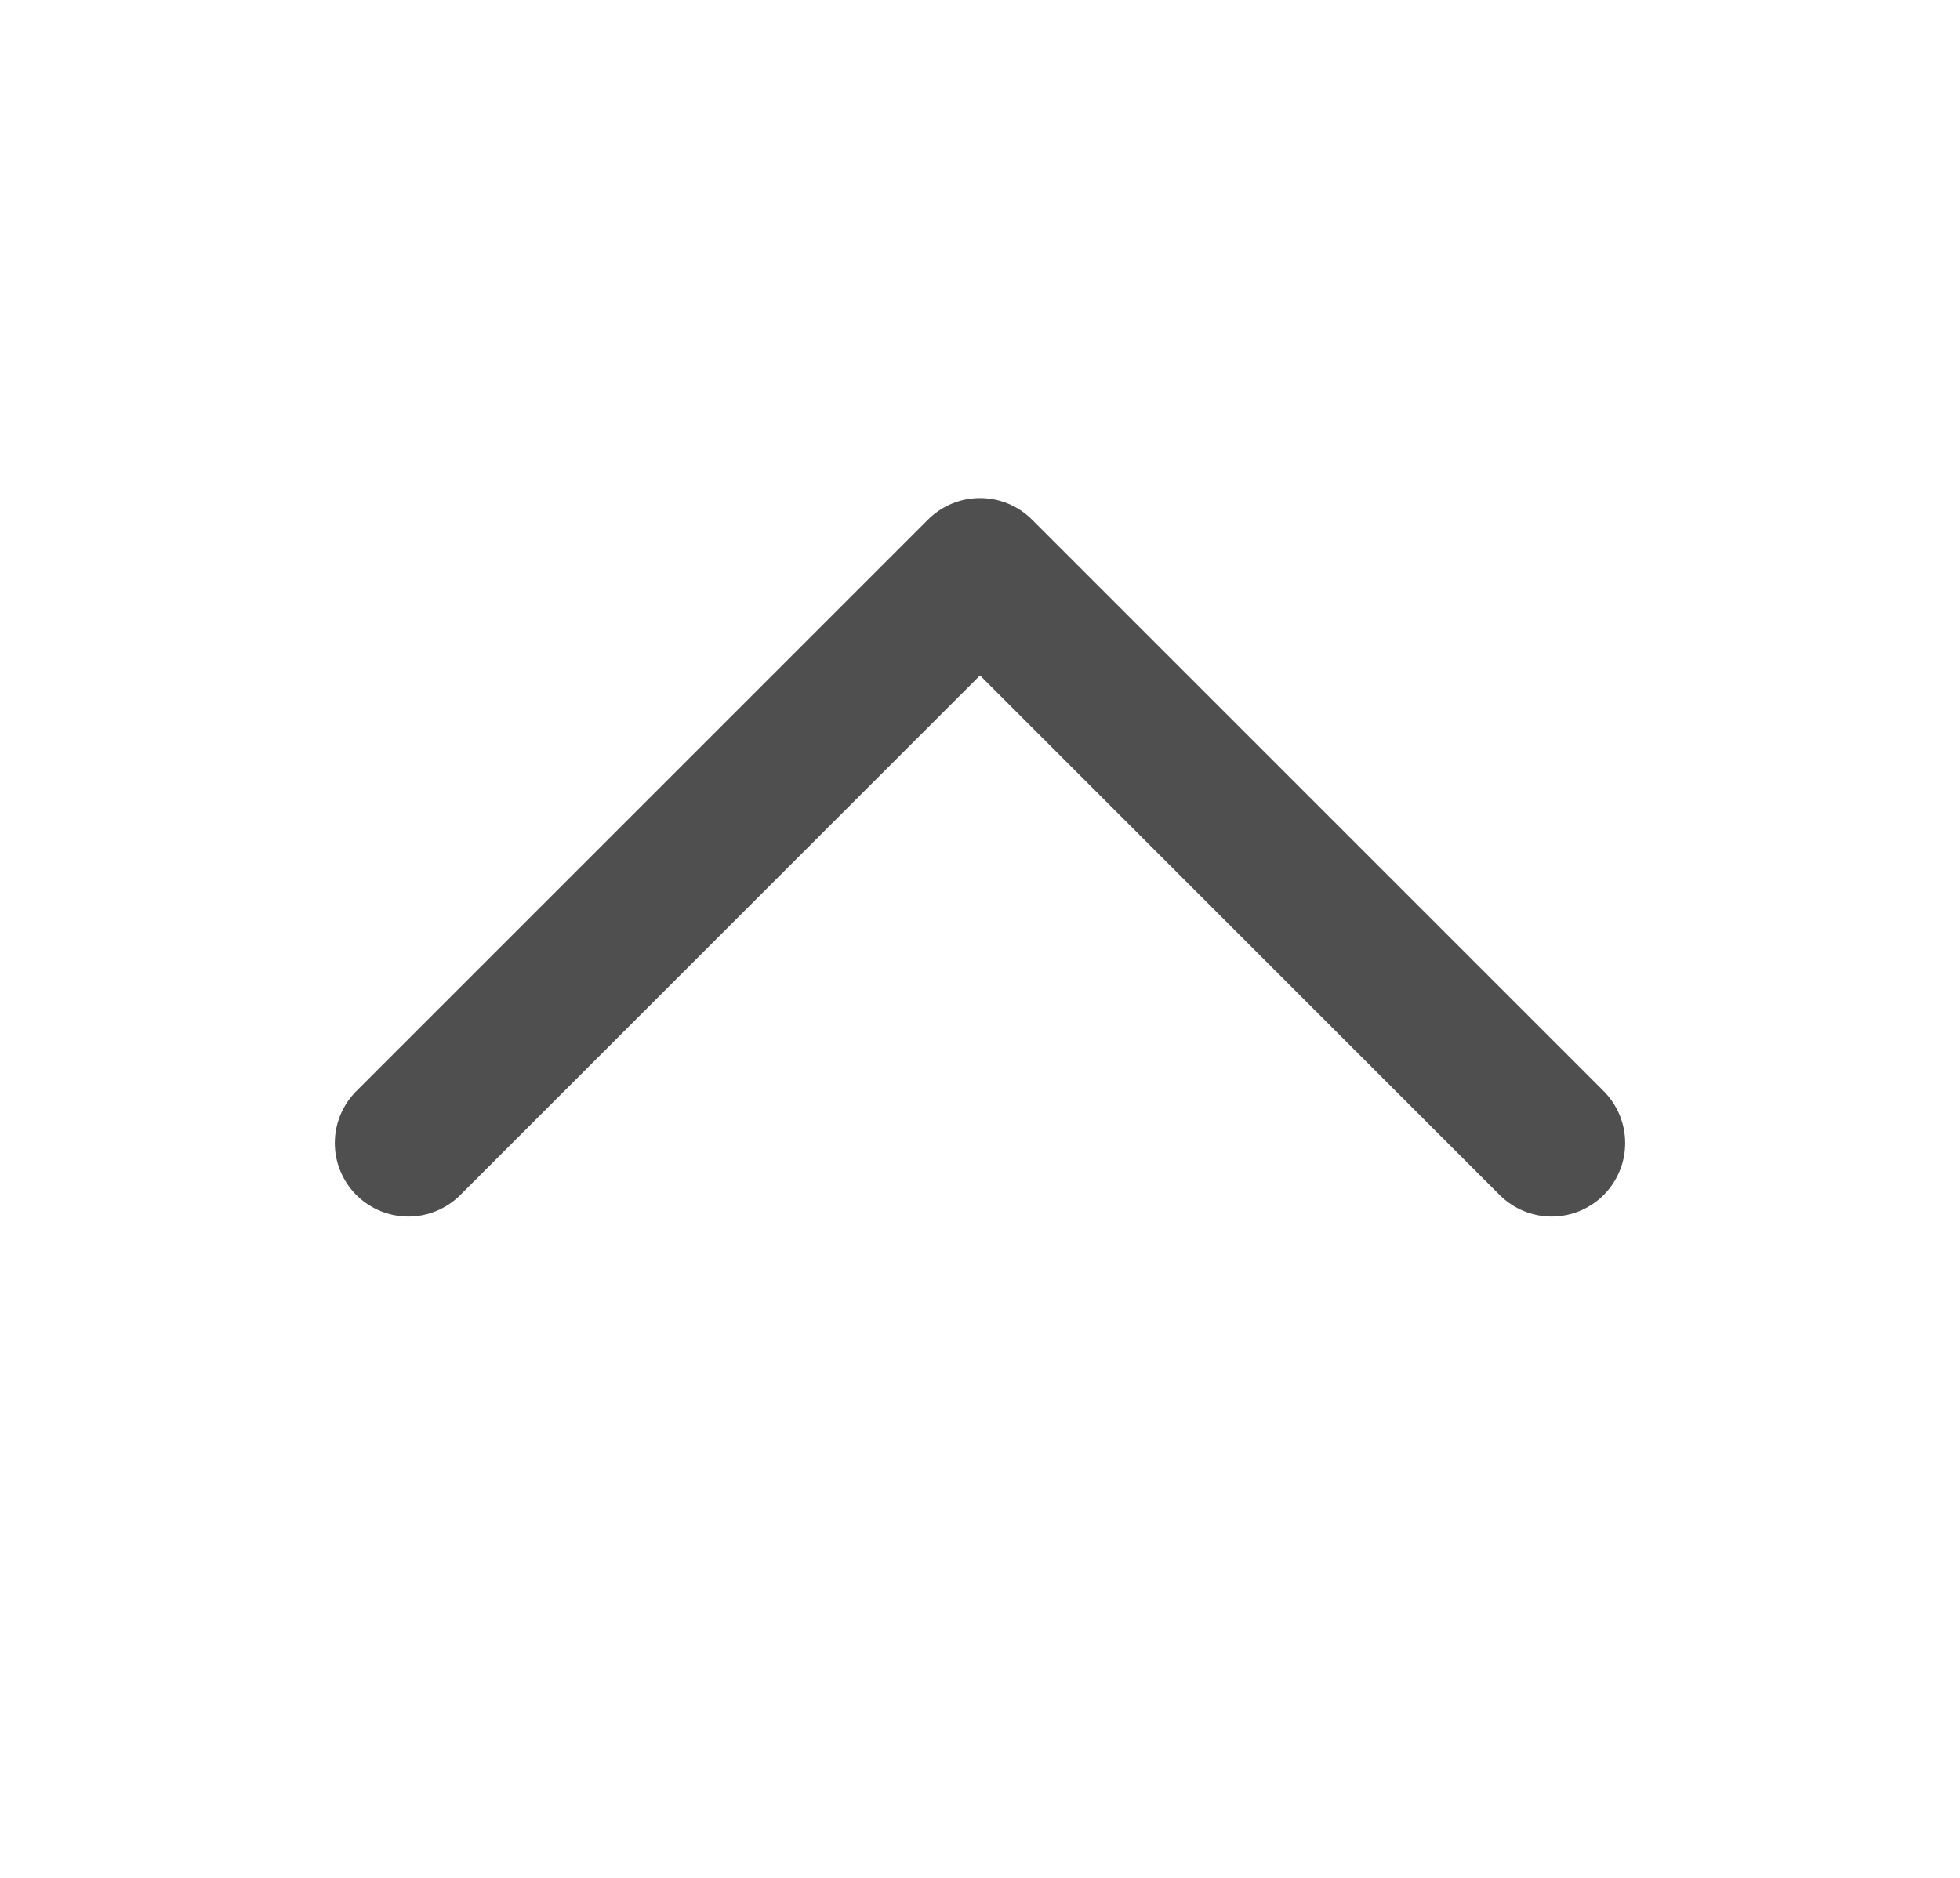
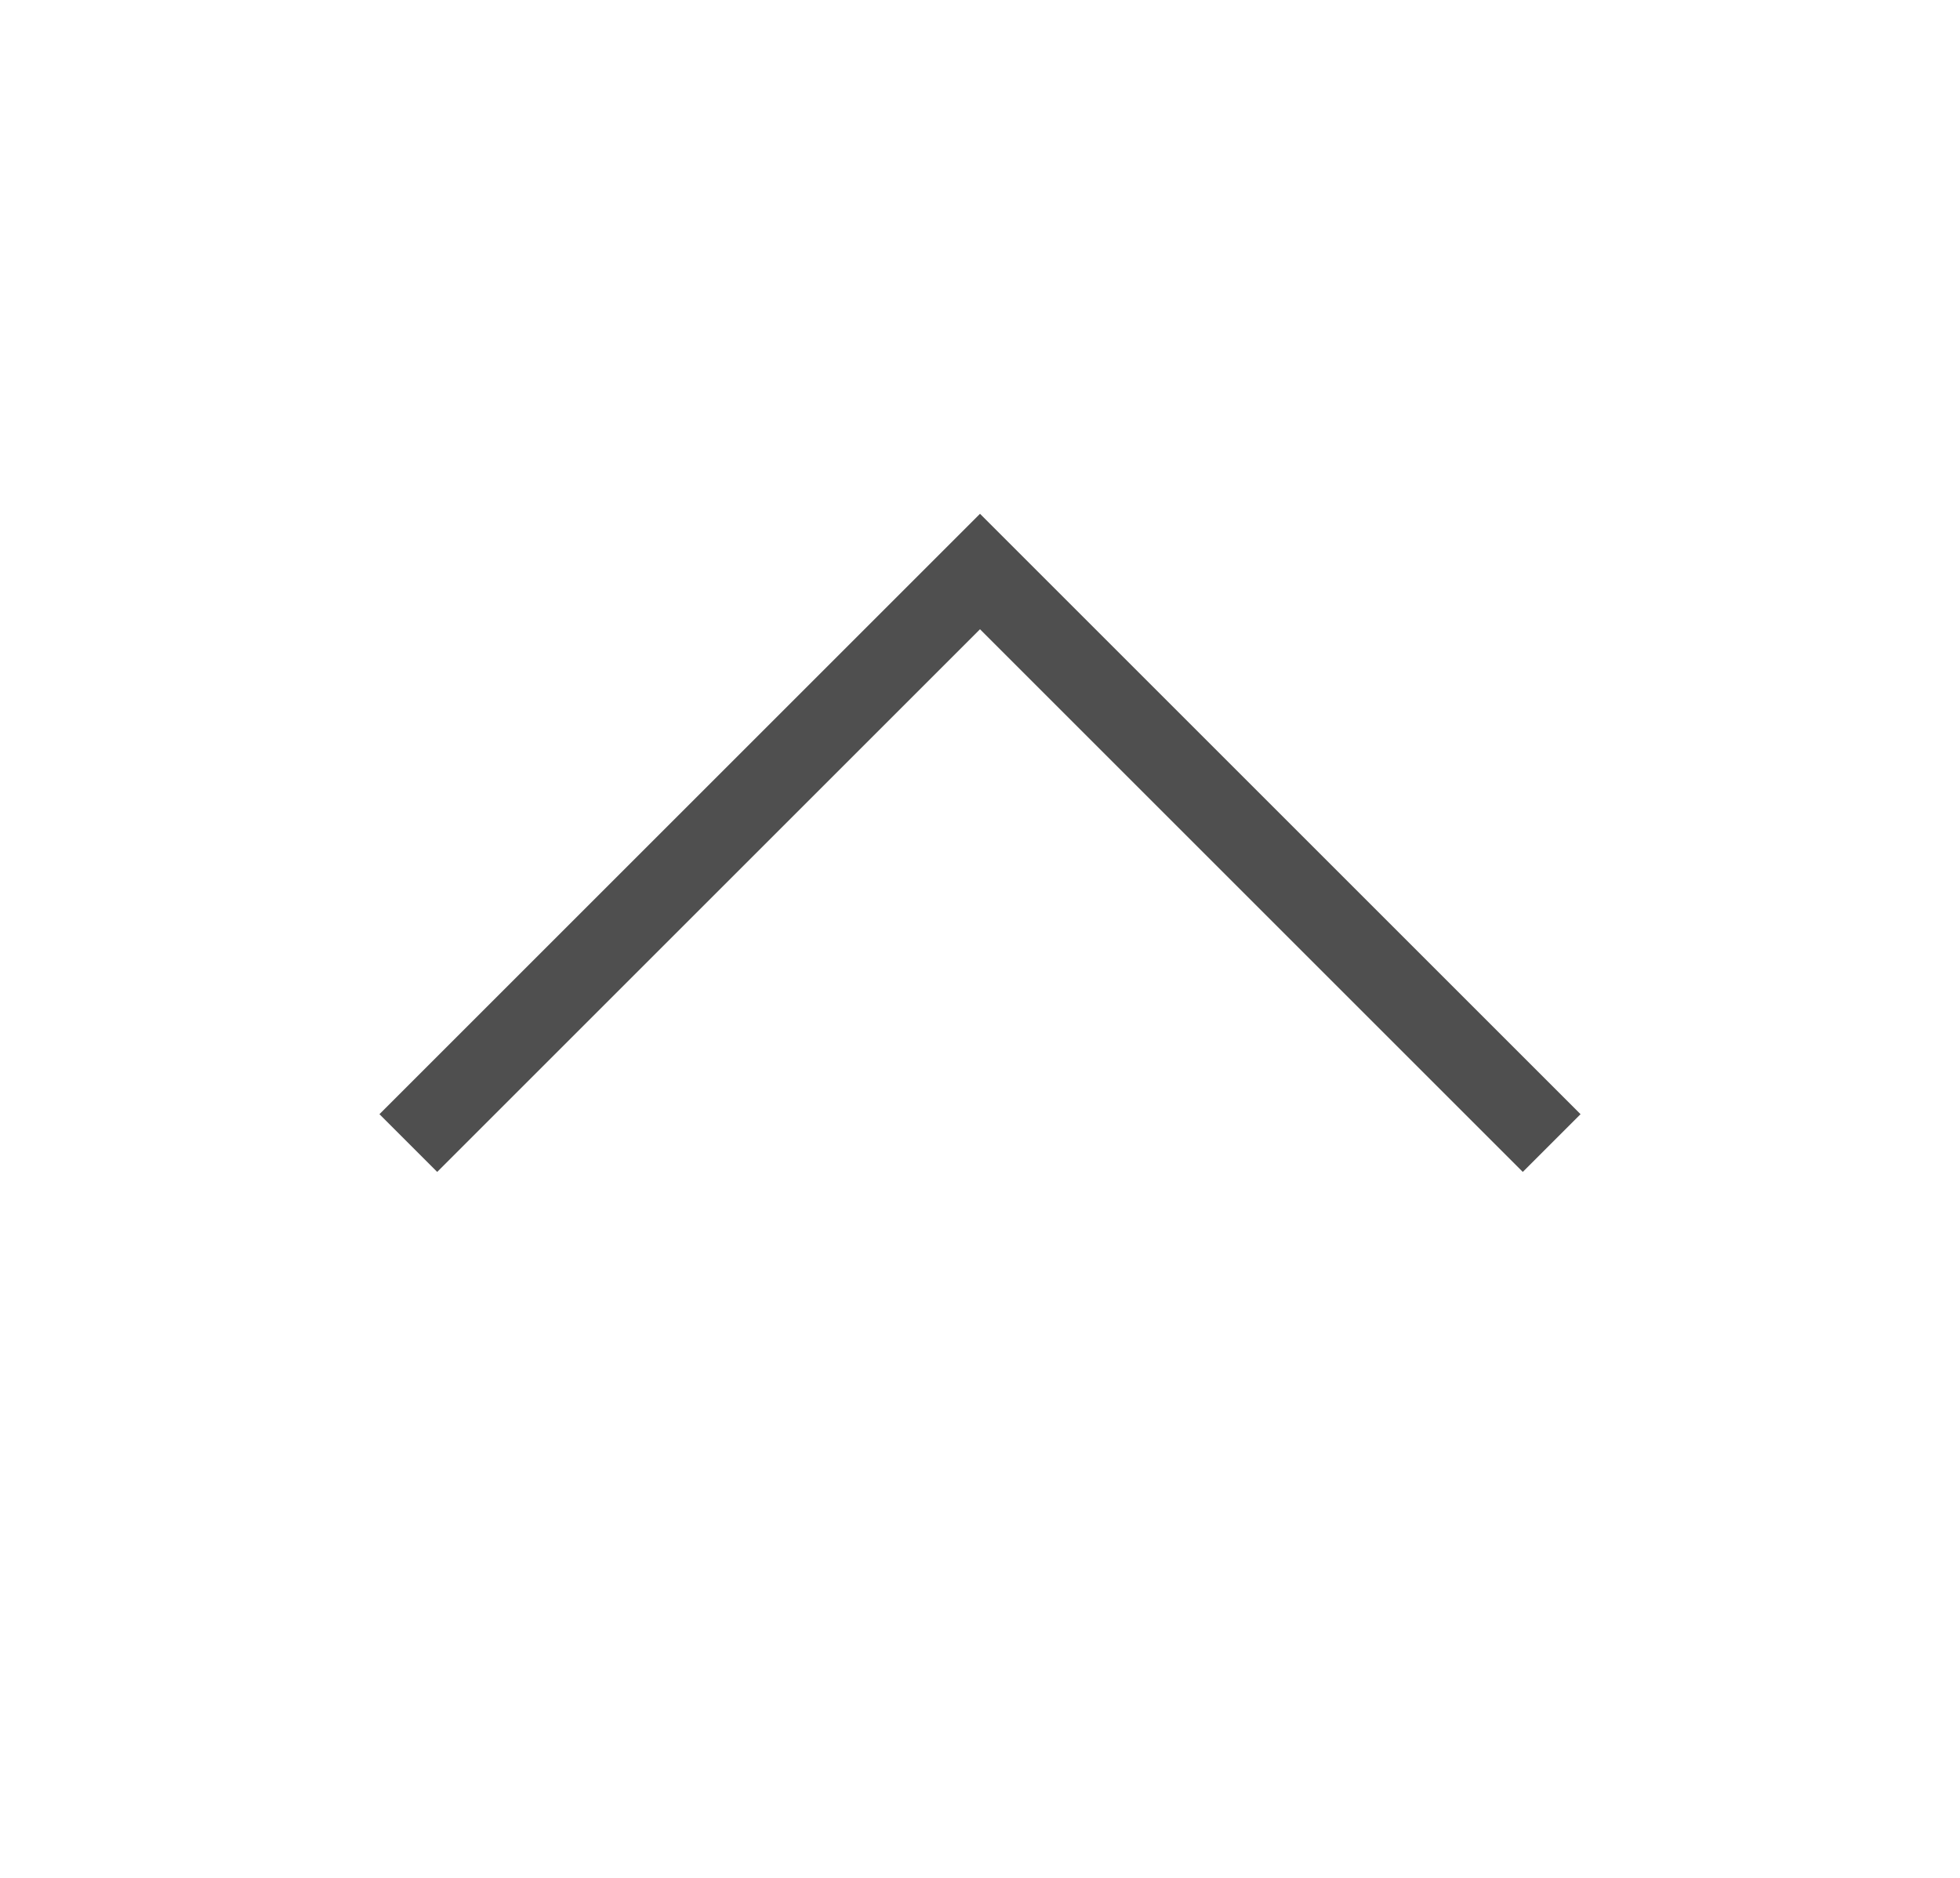
<svg xmlns="http://www.w3.org/2000/svg" width="24" height="23" fill="none" viewBox="0 0 24 23">
-   <path stroke="#4F4F4F" stroke-linecap="round" stroke-linejoin="round" stroke-width="1.8" d="M5 14l7-7 7 7" />
+   <path stroke="#4F4F4F" strokeLinecap="round" strokeLinejoin="round" strokeWidth="1.8" d="M5 14l7-7 7 7" />
</svg>
